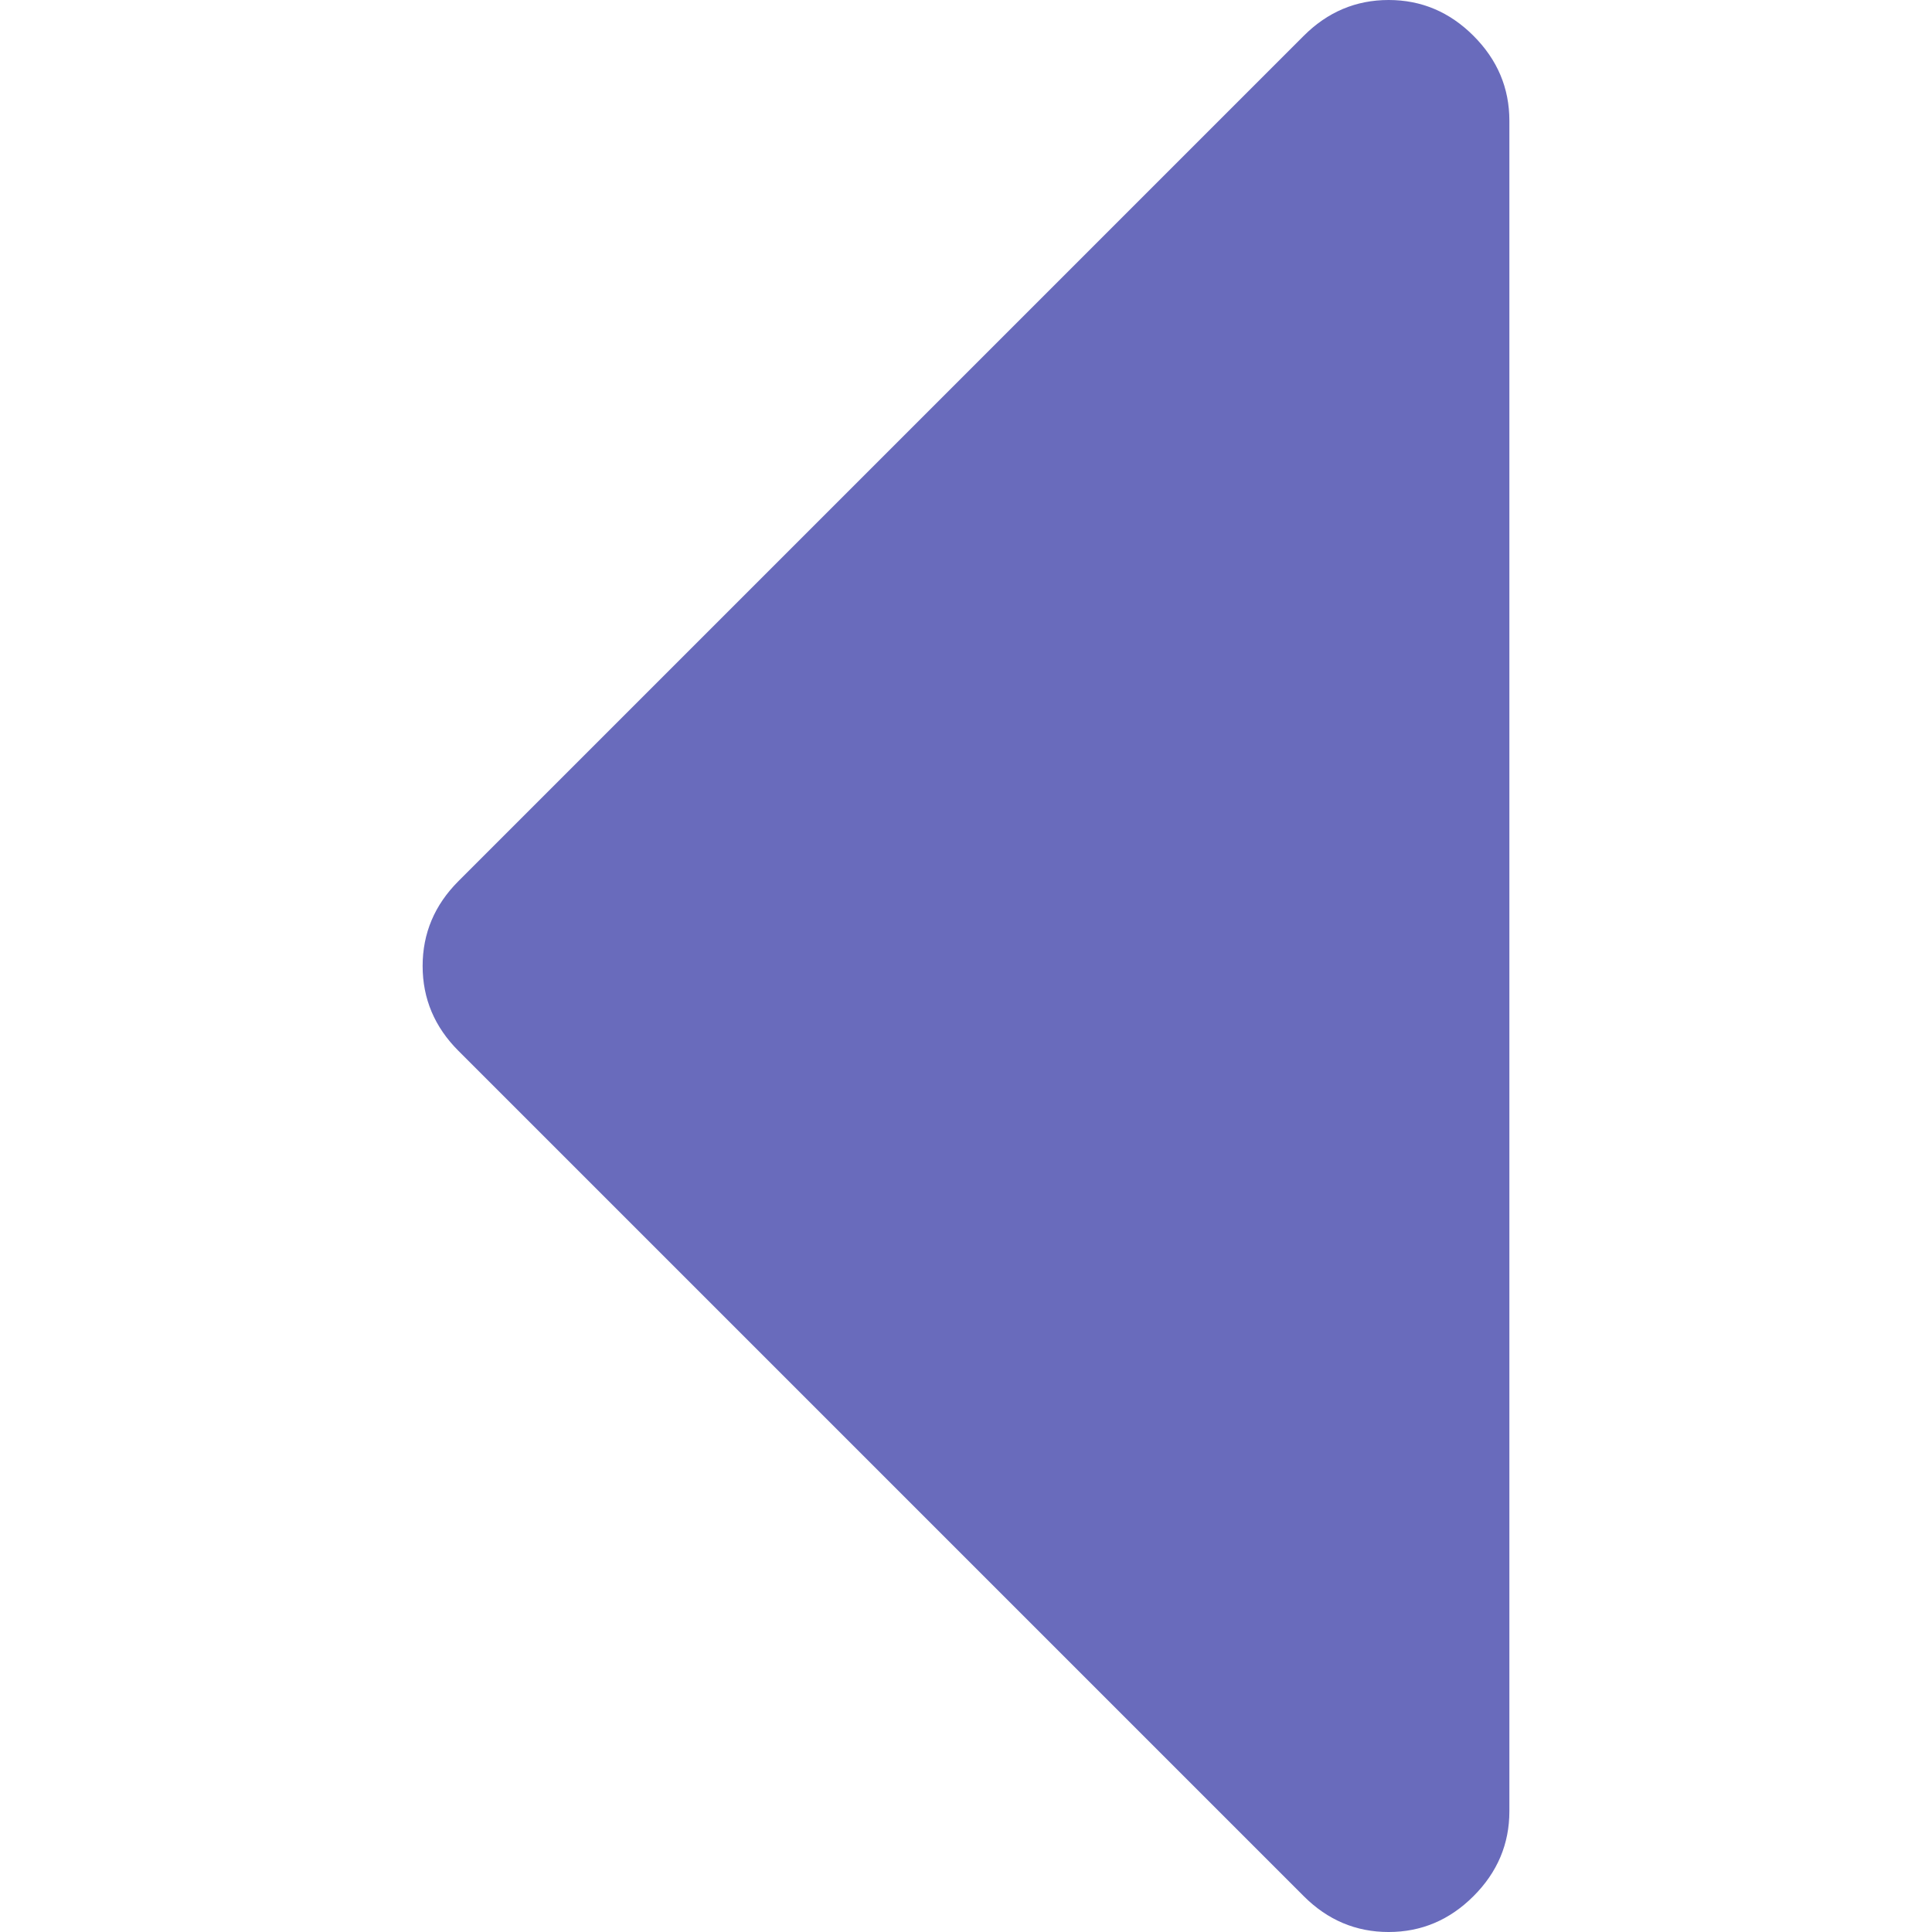
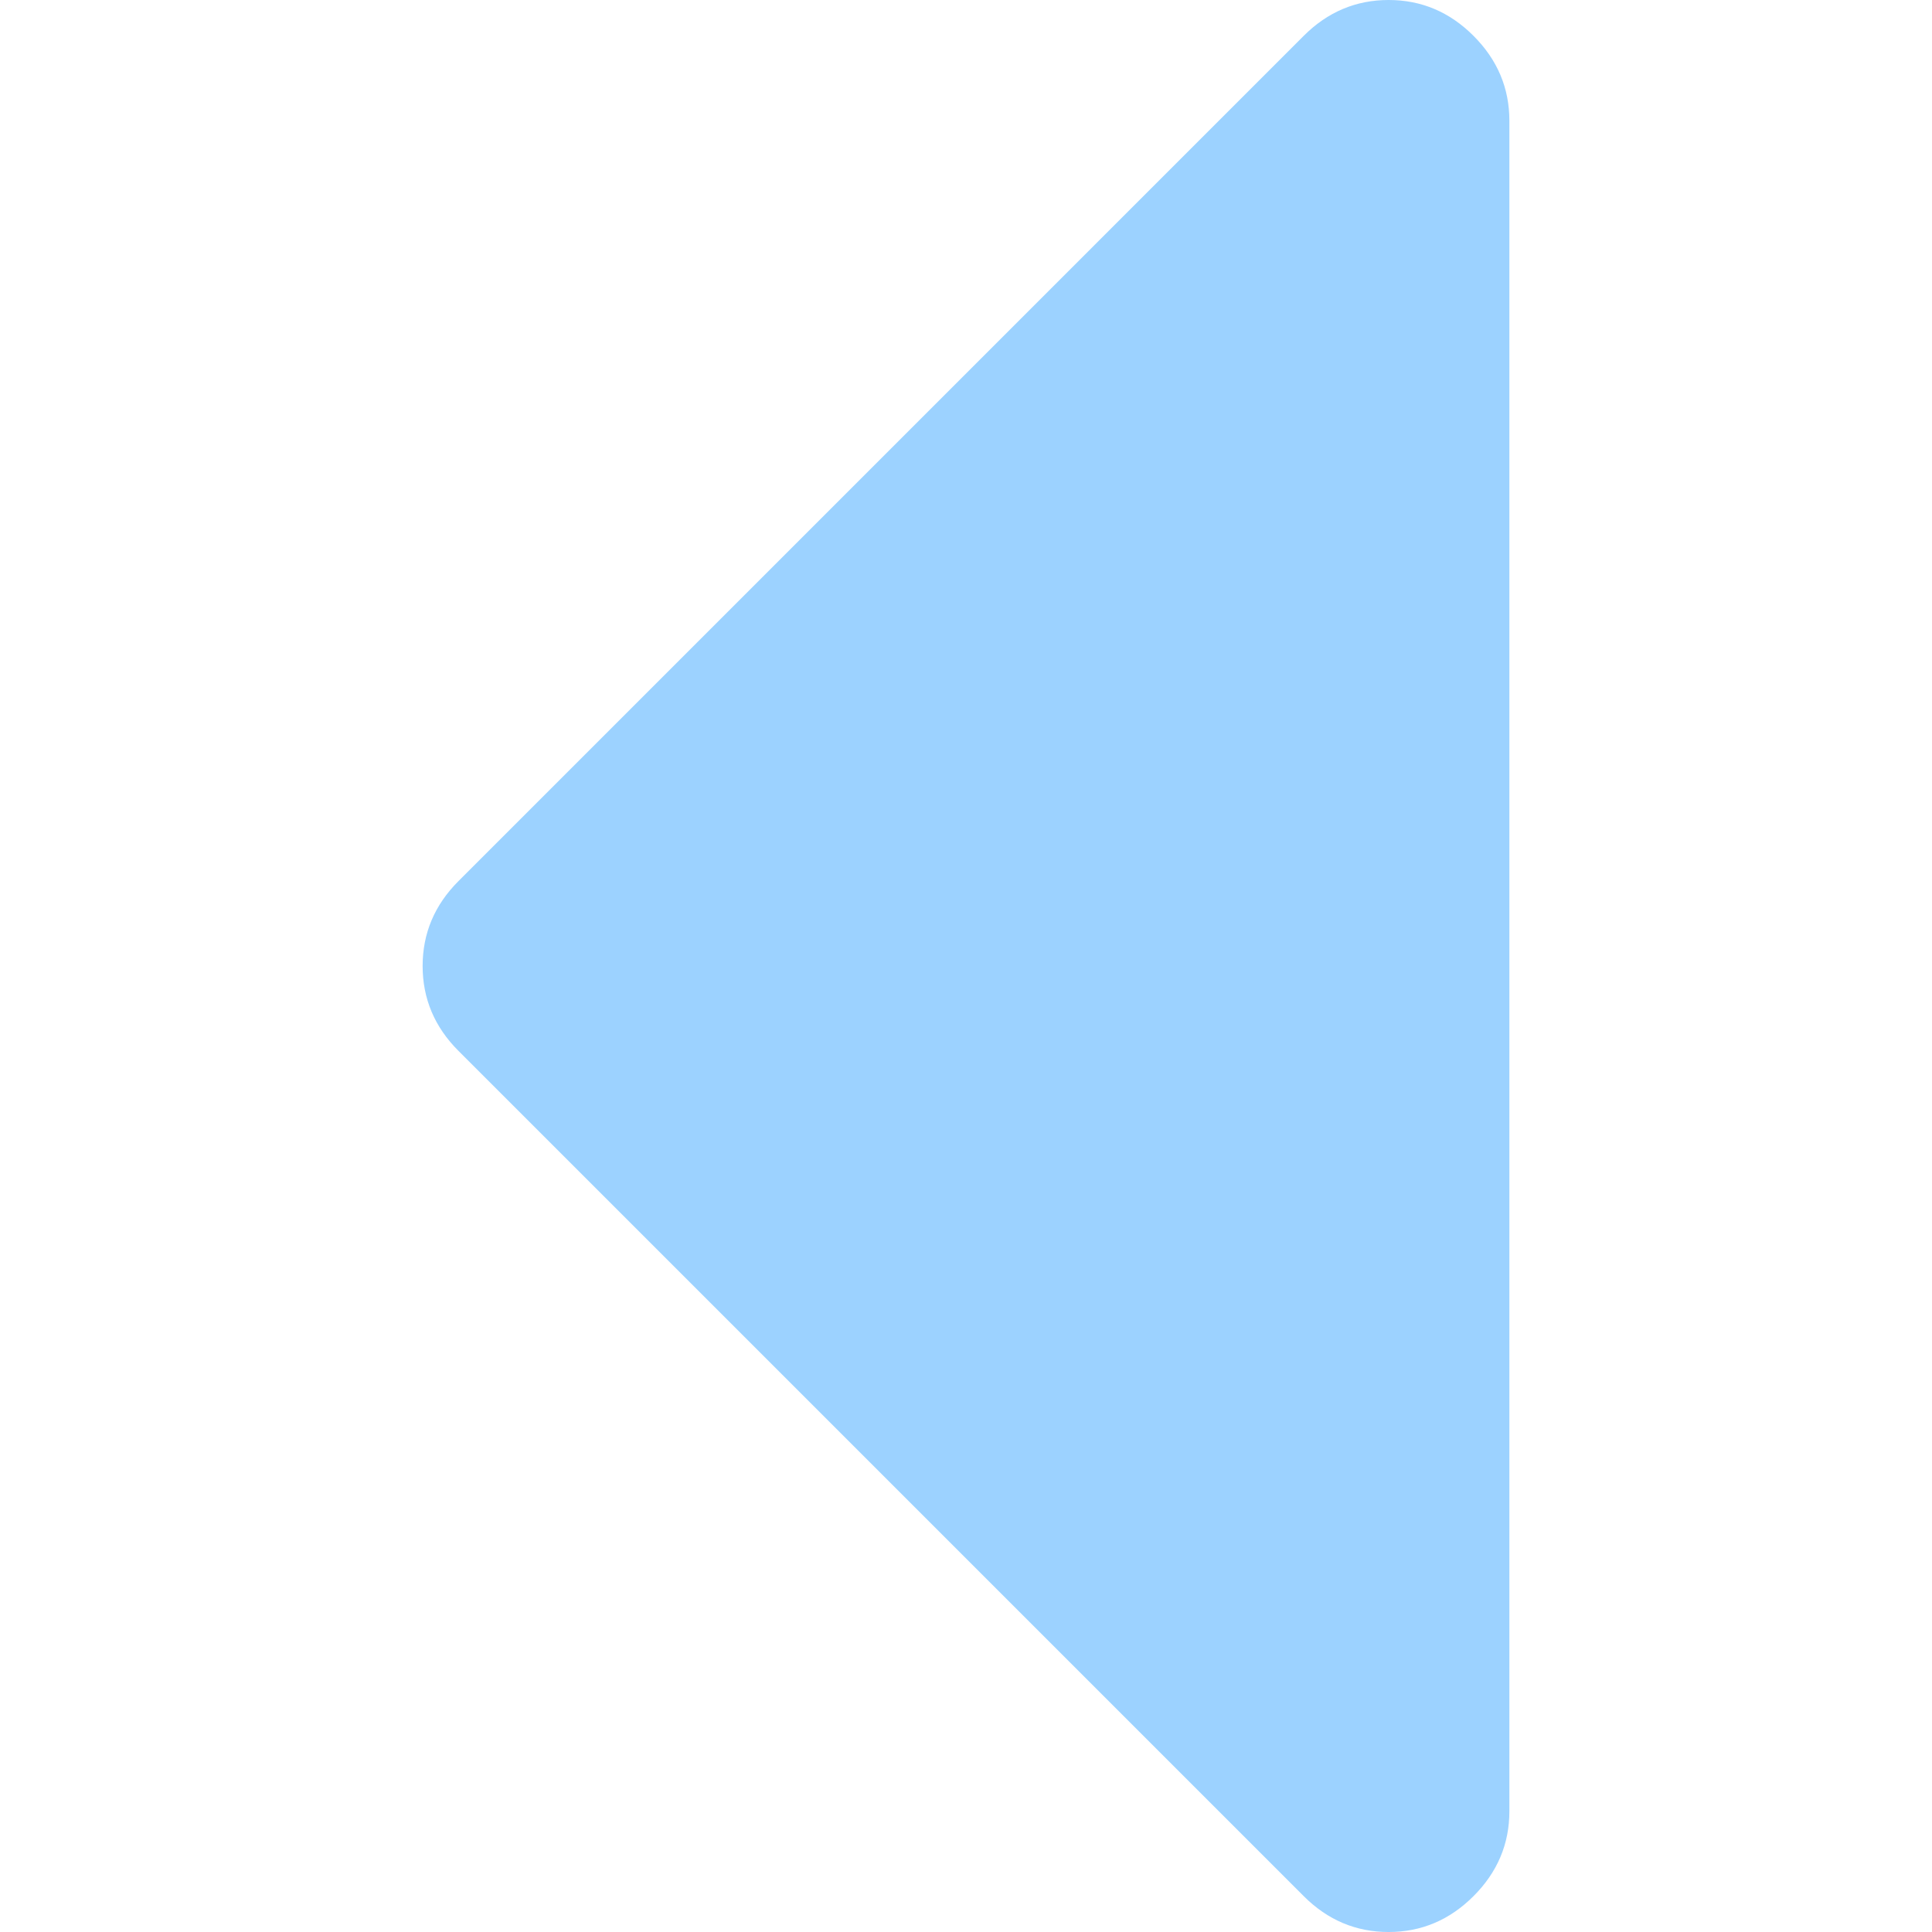
- <svg xmlns="http://www.w3.org/2000/svg" version="1.1" id="Capa_1" x="0px" y="0px" width="20px" height="20px" fill="#696bbc" viewBox="0 0 292.359 292.359" style="enable-background:new 0 0 292.359 292.359;" xml:space="preserve">
+ <svg xmlns="http://www.w3.org/2000/svg" version="1.1" id="Capa_1" x="0px" y="0px" width="20px" height="20px" fill="#9cd2ff" viewBox="0 0 292.359 292.359" style="enable-background:new 0 0 292.359 292.359;" xml:space="preserve">
  <g>
    <path d="M222.979,5.424C219.364,1.807,215.08,0,210.132,0c-4.949,0-9.233,1.807-12.848,5.424L69.378,133.331   c-3.615,3.617-5.424,7.898-5.424,12.847c0,4.949,1.809,9.233,5.424,12.847l127.906,127.907c3.614,3.617,7.898,5.428,12.848,5.428   c4.948,0,9.232-1.811,12.847-5.428c3.617-3.614,5.427-7.898,5.427-12.847V18.271C228.405,13.322,226.596,9.042,222.979,5.424z" />
  </g>
</svg>
